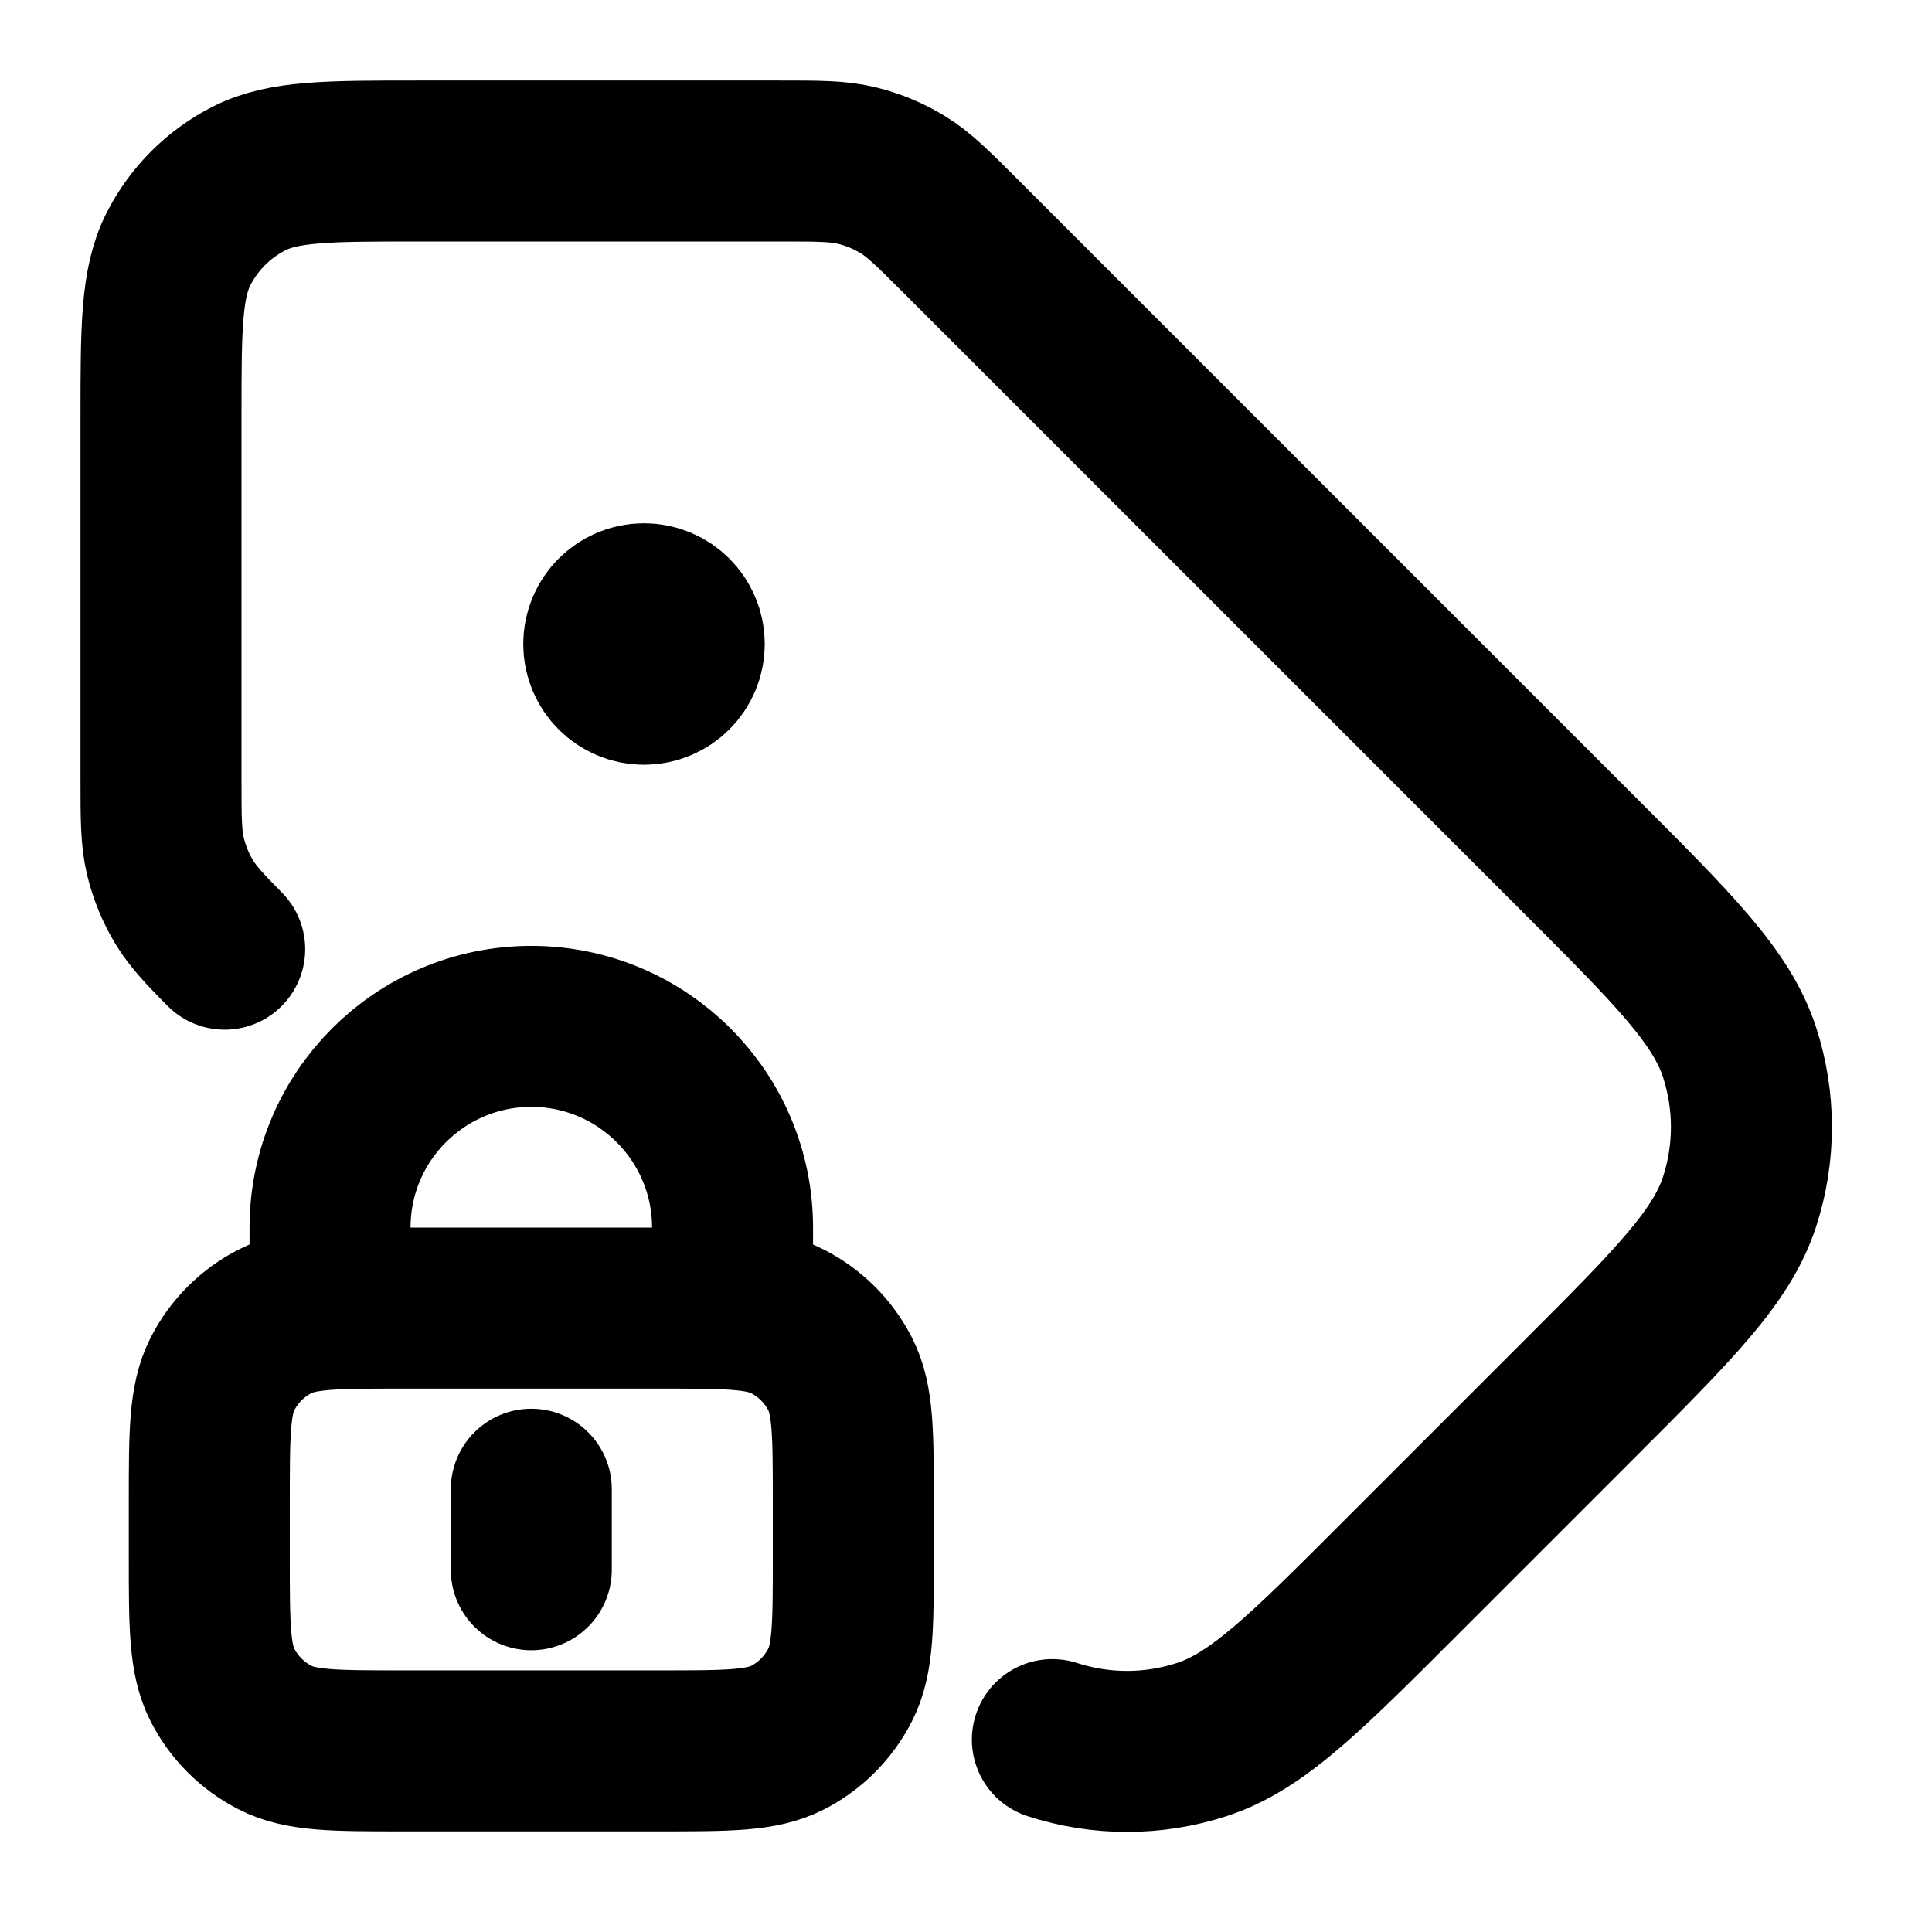
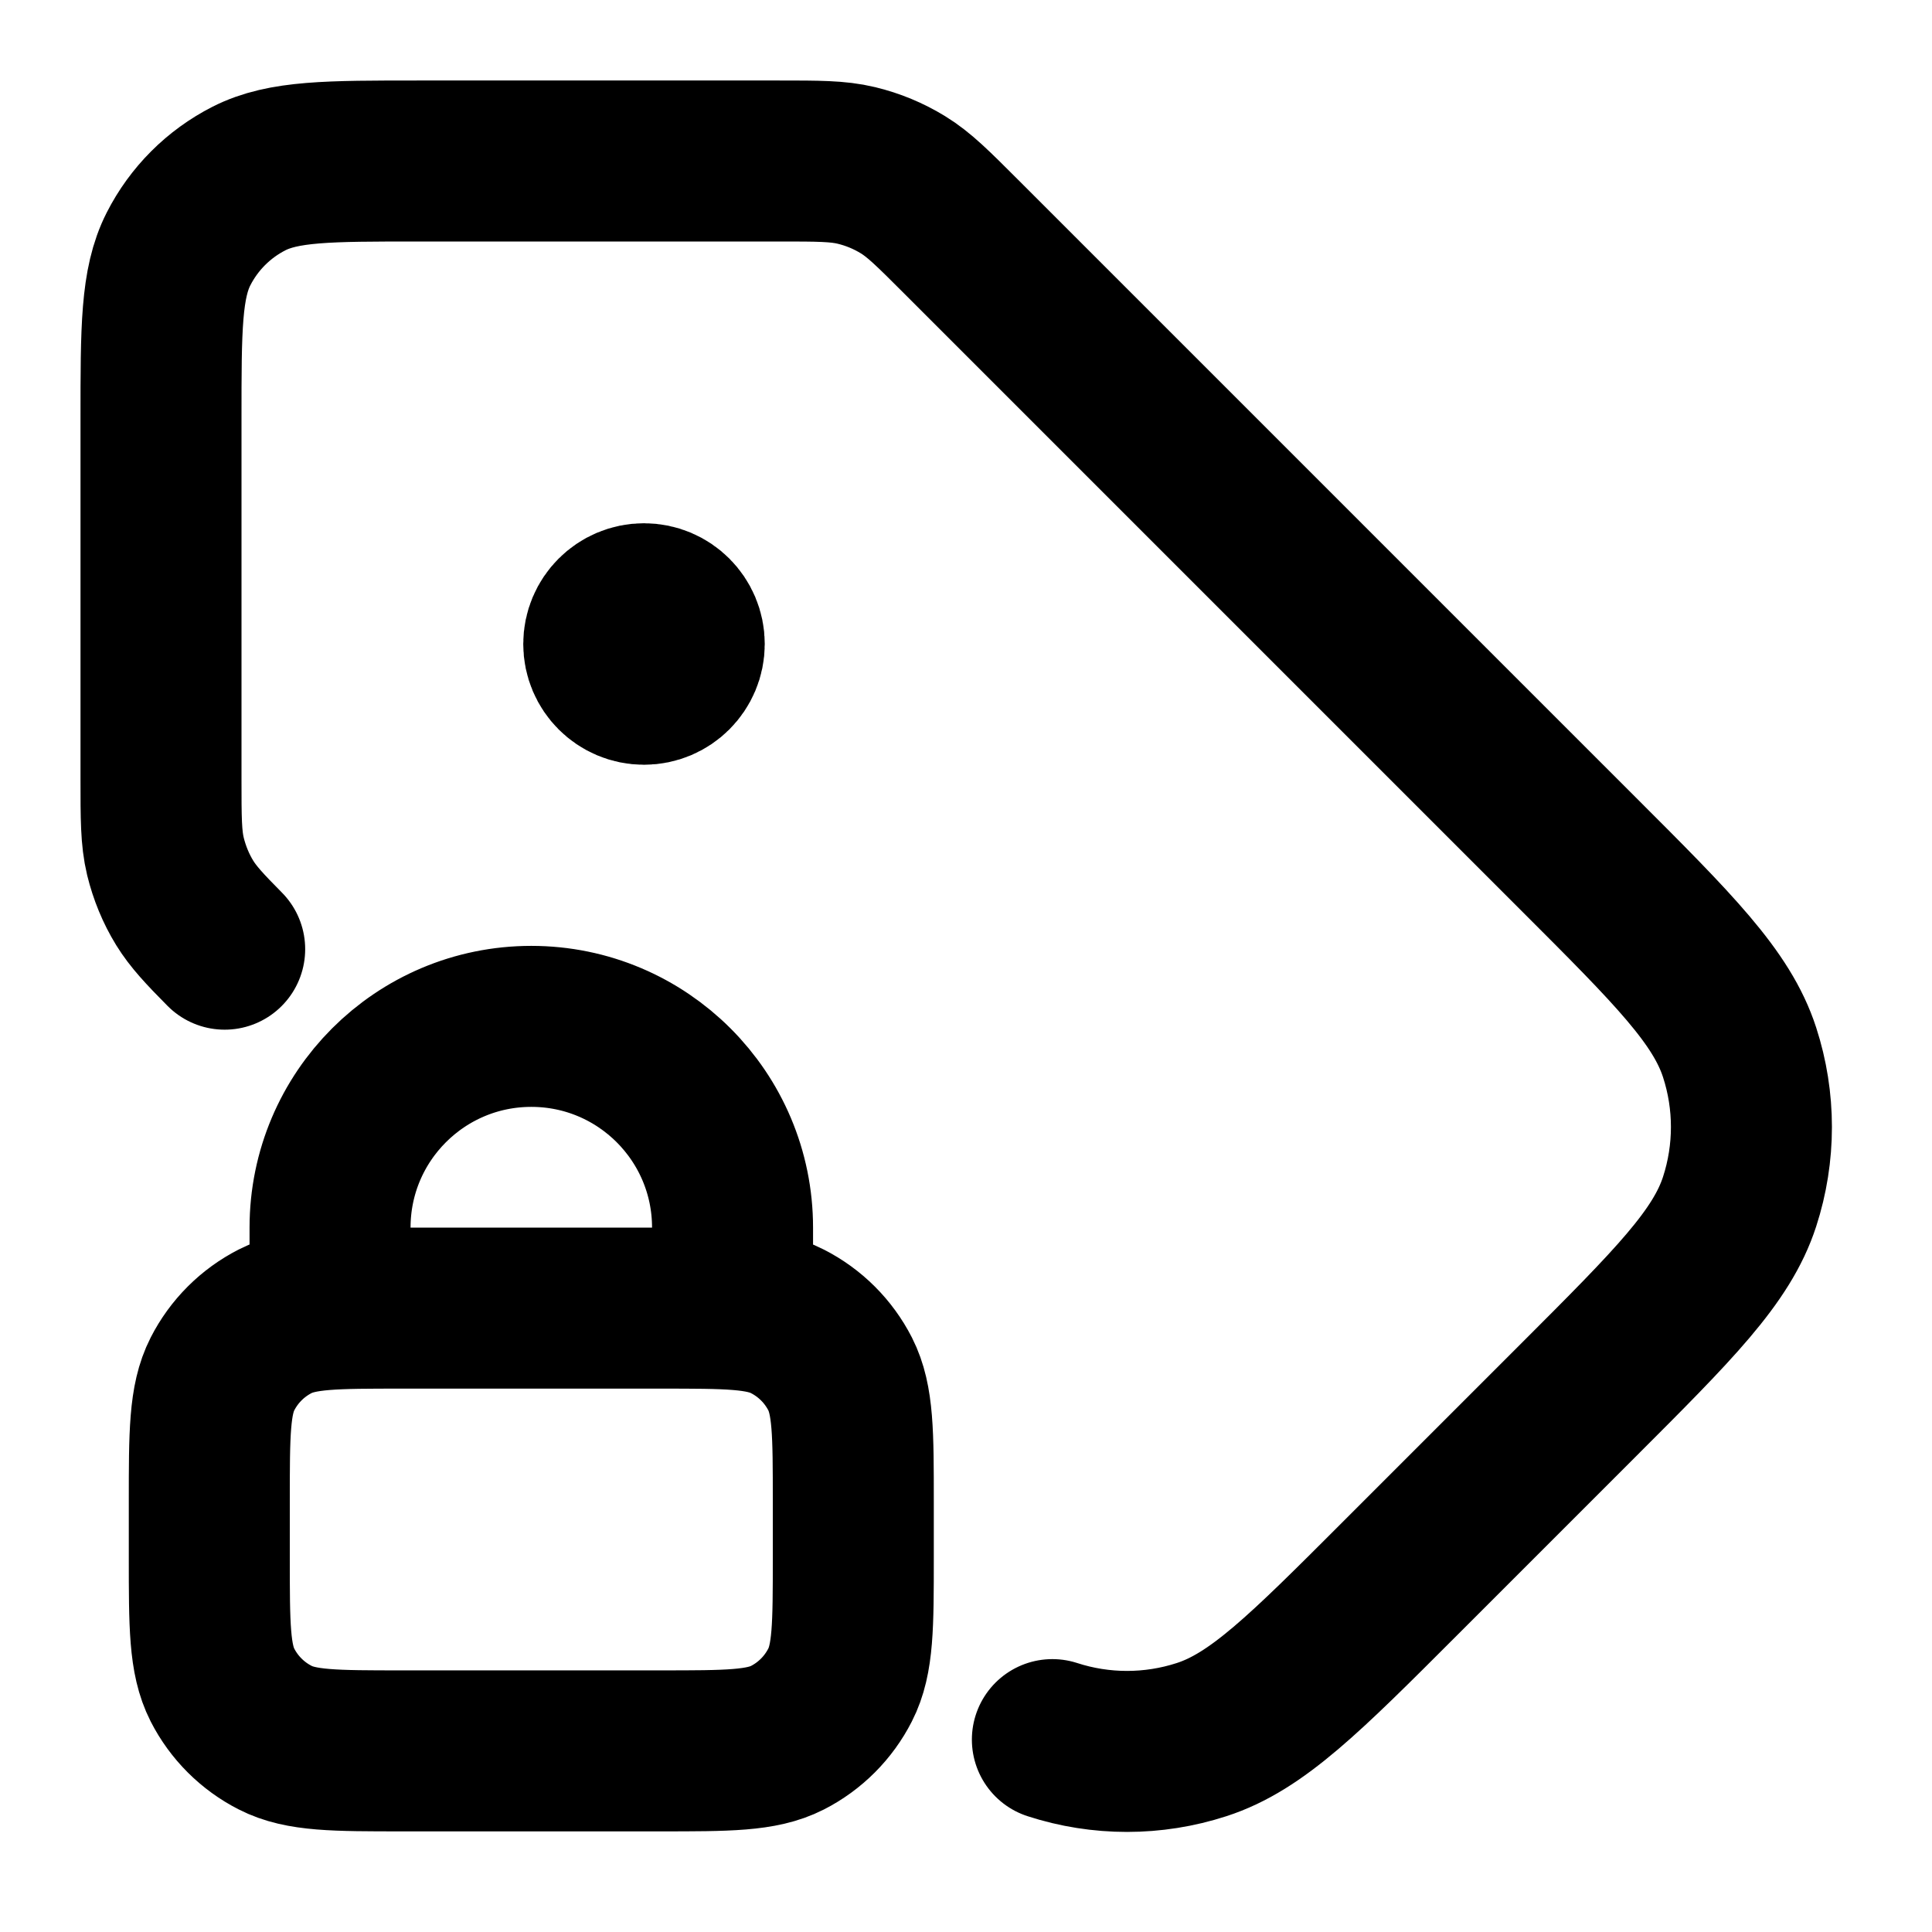
<svg xmlns="http://www.w3.org/2000/svg" viewBox="0 0 24 24" fill="none">
-   <path d="M13.073 21.61a3 3 0 0 0 1.854 0c.685-.222 1.28-.816 2.467-2.004l2.212-2.212c1.188-1.188 1.782-1.782 2.004-2.467a3 3 0 0 0 0-1.854c-.222-.685-.816-1.28-2.004-2.467l-7.669-7.669c-.346-.346-.519-.519-.72-.642a2.001 2.001 0 0 0-.579-.24C10.409 2 10.165 2 9.676 2H5.2c-1.12 0-1.68 0-2.108.218a2 2 0 0 0-.874.874C2 3.52 2 4.08 2 5.2v4.475c0 .489 0 .733.055.963.05.204.13.4.24.579.105.17.245.321.496.574M8 8h.01m1.09 8.25v-1a2.5 2.5 0 0 0-5 0v1m2.5 2.25v1M8.5 8a.5.5 0 1 1-1 0 .5.5 0 0 1 1 0ZM5 21.75h3.2c.84 0 1.26 0 1.581-.163a1.5 1.5 0 0 0 .655-.656c.164-.32.164-.74.164-1.581v-.7c0-.84 0-1.26-.163-1.581a1.5 1.5 0 0 0-.656-.655c-.32-.164-.74-.164-1.581-.164H5c-.84 0-1.26 0-1.581.163a1.5 1.5 0 0 0-.656.656c-.163.32-.163.74-.163 1.581v.7c0 .84 0 1.26.163 1.581a1.5 1.5 0 0 0 .656.655c.32.164.74.164 1.581.164Z" stroke="currentColor" stroke-width="2" stroke-linecap="round" stroke-linejoin="round" />
+   <path d="M13.073 21.61a3 3 0 0 0 1.854 0c.685-.222 1.28-.816 2.467-2.004l2.212-2.212c1.188-1.188 1.782-1.782 2.004-2.467a3 3 0 0 0 0-1.854c-.222-.685-.816-1.28-2.004-2.467l-7.669-7.669c-.346-.346-.519-.519-.72-.642a2.001 2.001 0 0 0-.579-.24C10.409 2 10.165 2 9.676 2H5.2c-1.12 0-1.68 0-2.108.218a2 2 0 0 0-.874.874C2 3.52 2 4.08 2 5.2v4.475c0 .489 0 .733.055.963.05.204.13.4.24.579.105.17.245.321.496.574M8 8h.01m1.09 8.25v-1a2.5 2.5 0 0 0-5 0v1M8.5 8a.5.5 0 1 1-1 0 .5.5 0 0 1 1 0ZM5 21.75h3.2c.84 0 1.26 0 1.581-.163a1.5 1.5 0 0 0 .655-.656c.164-.32.164-.74.164-1.581v-.7c0-.84 0-1.26-.163-1.581a1.5 1.5 0 0 0-.656-.655c-.32-.164-.74-.164-1.581-.164H5c-.84 0-1.26 0-1.581.163a1.5 1.5 0 0 0-.656.656c-.163.32-.163.74-.163 1.581v.7c0 .84 0 1.26.163 1.581a1.5 1.5 0 0 0 .656.655c.32.164.74.164 1.581.164Z" stroke="currentColor" stroke-width="2" stroke-linecap="round" stroke-linejoin="round" />
</svg>
